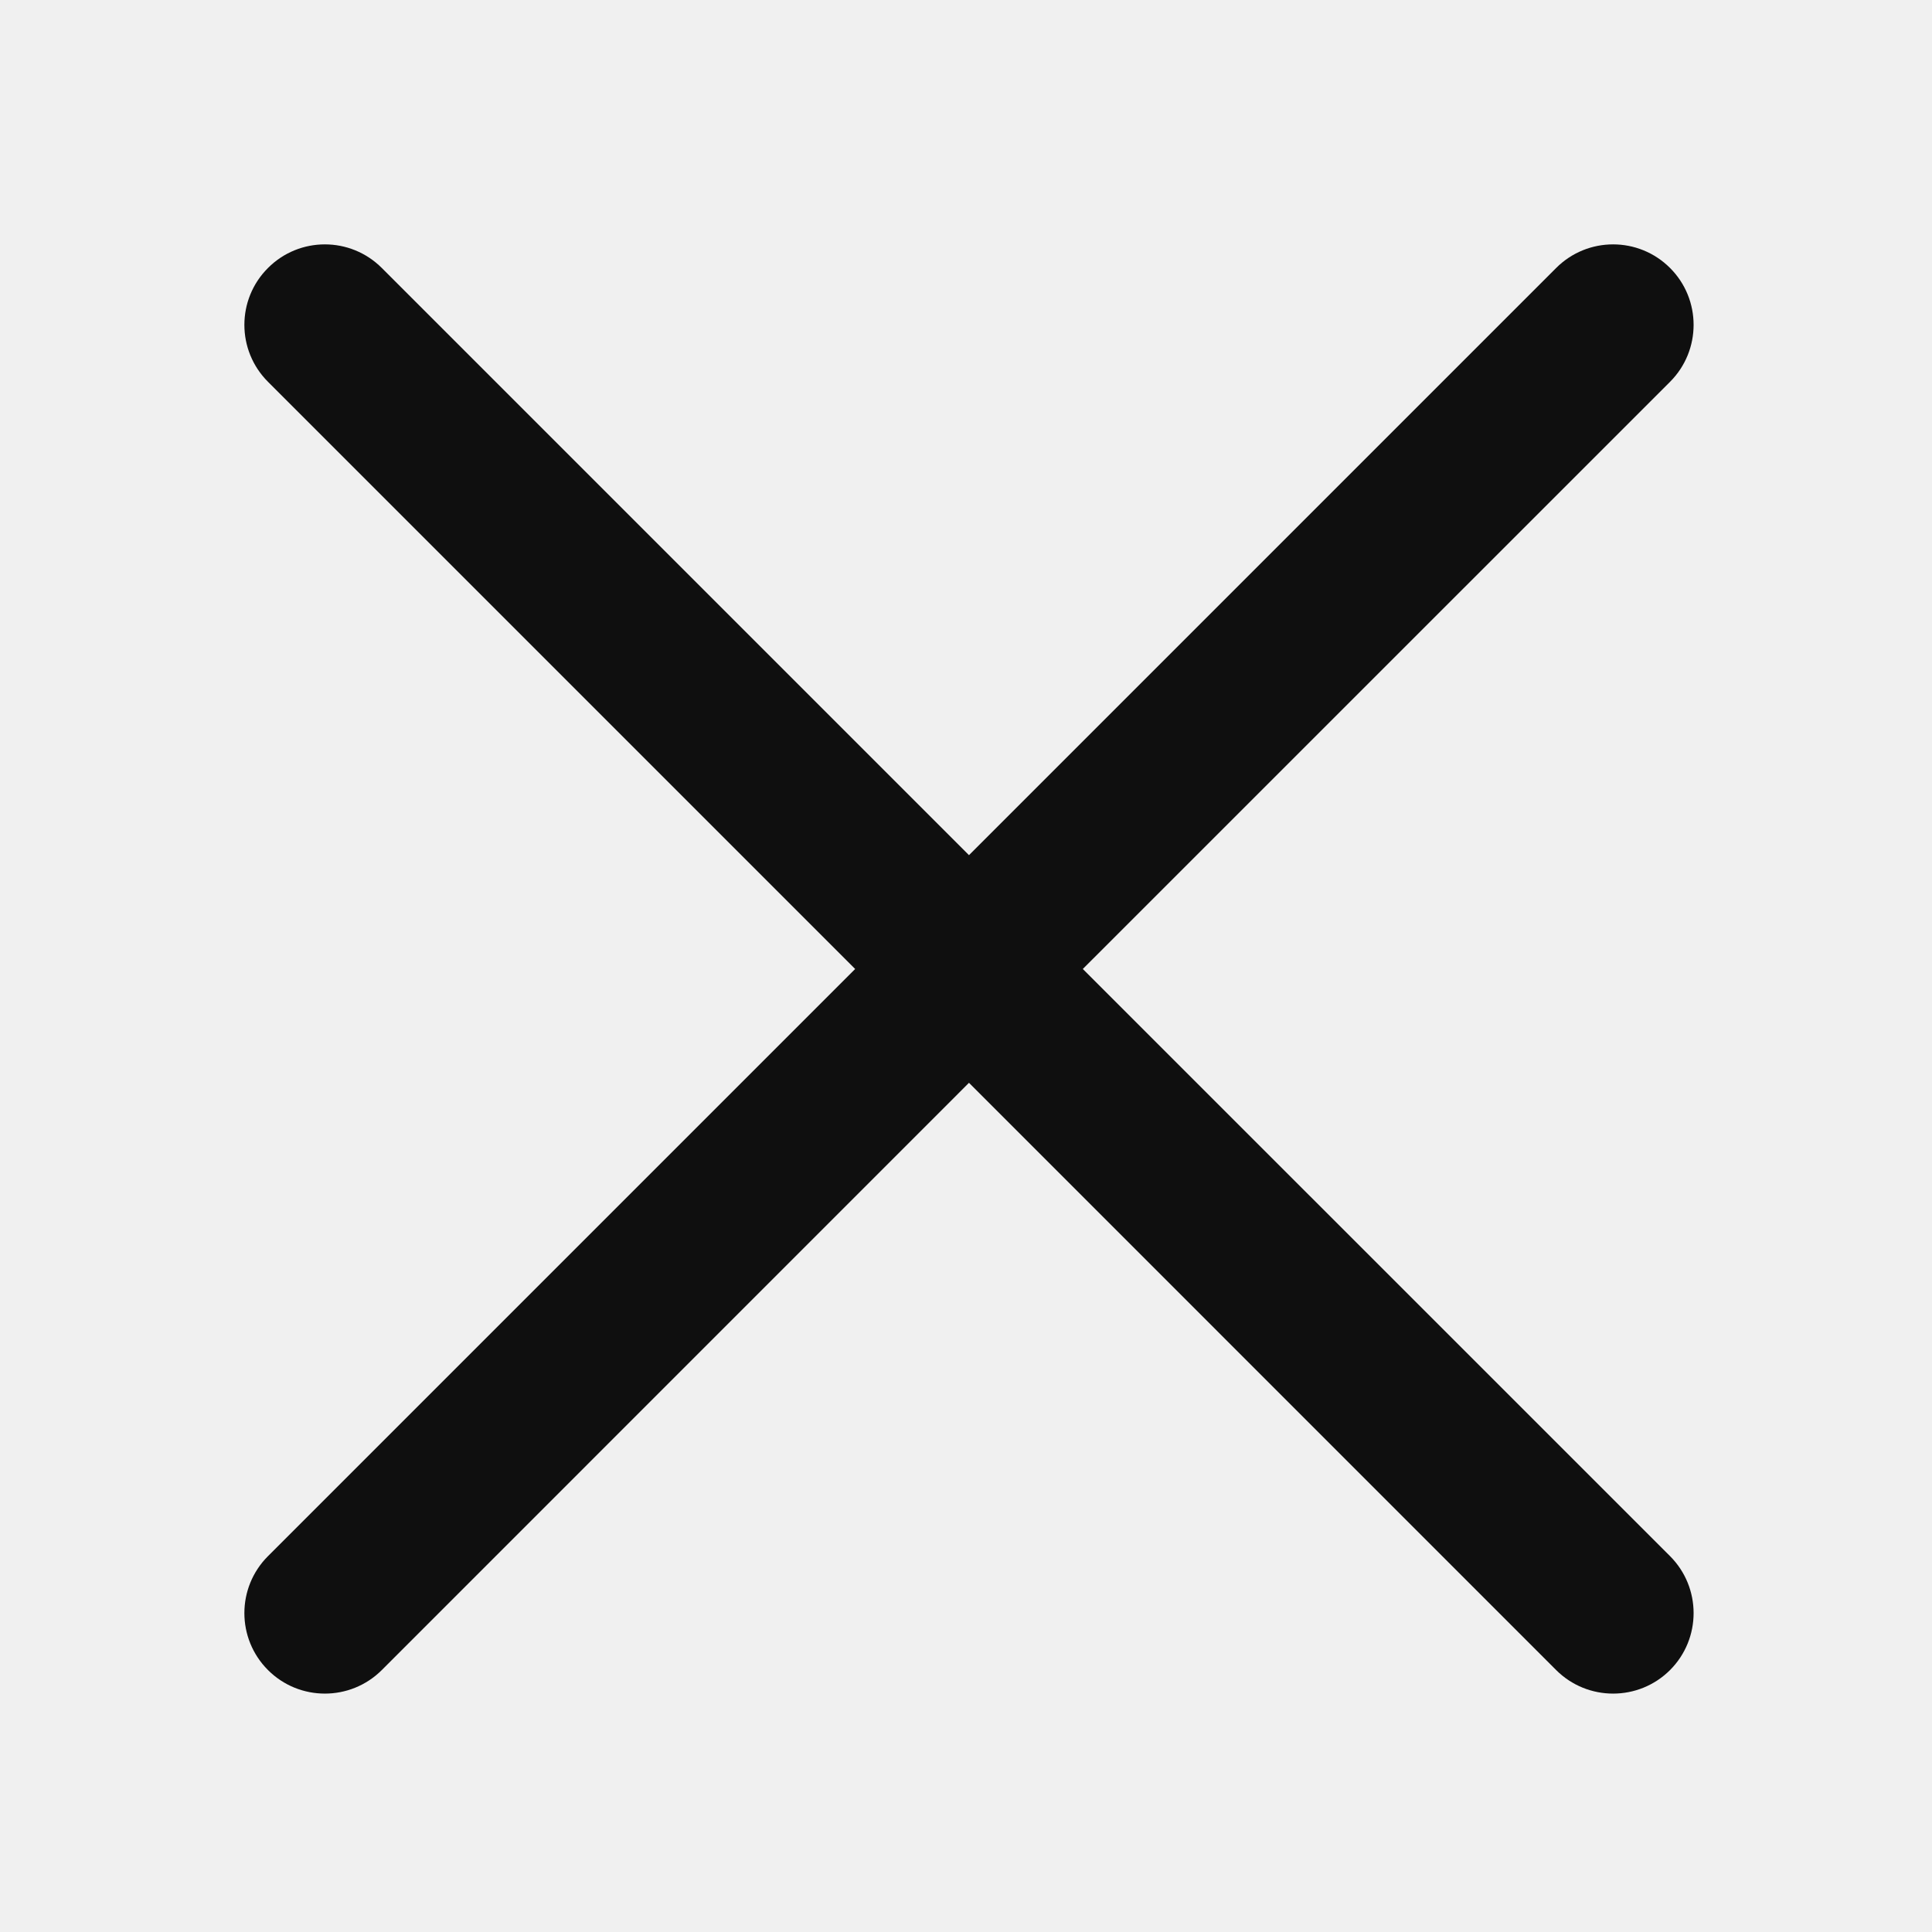
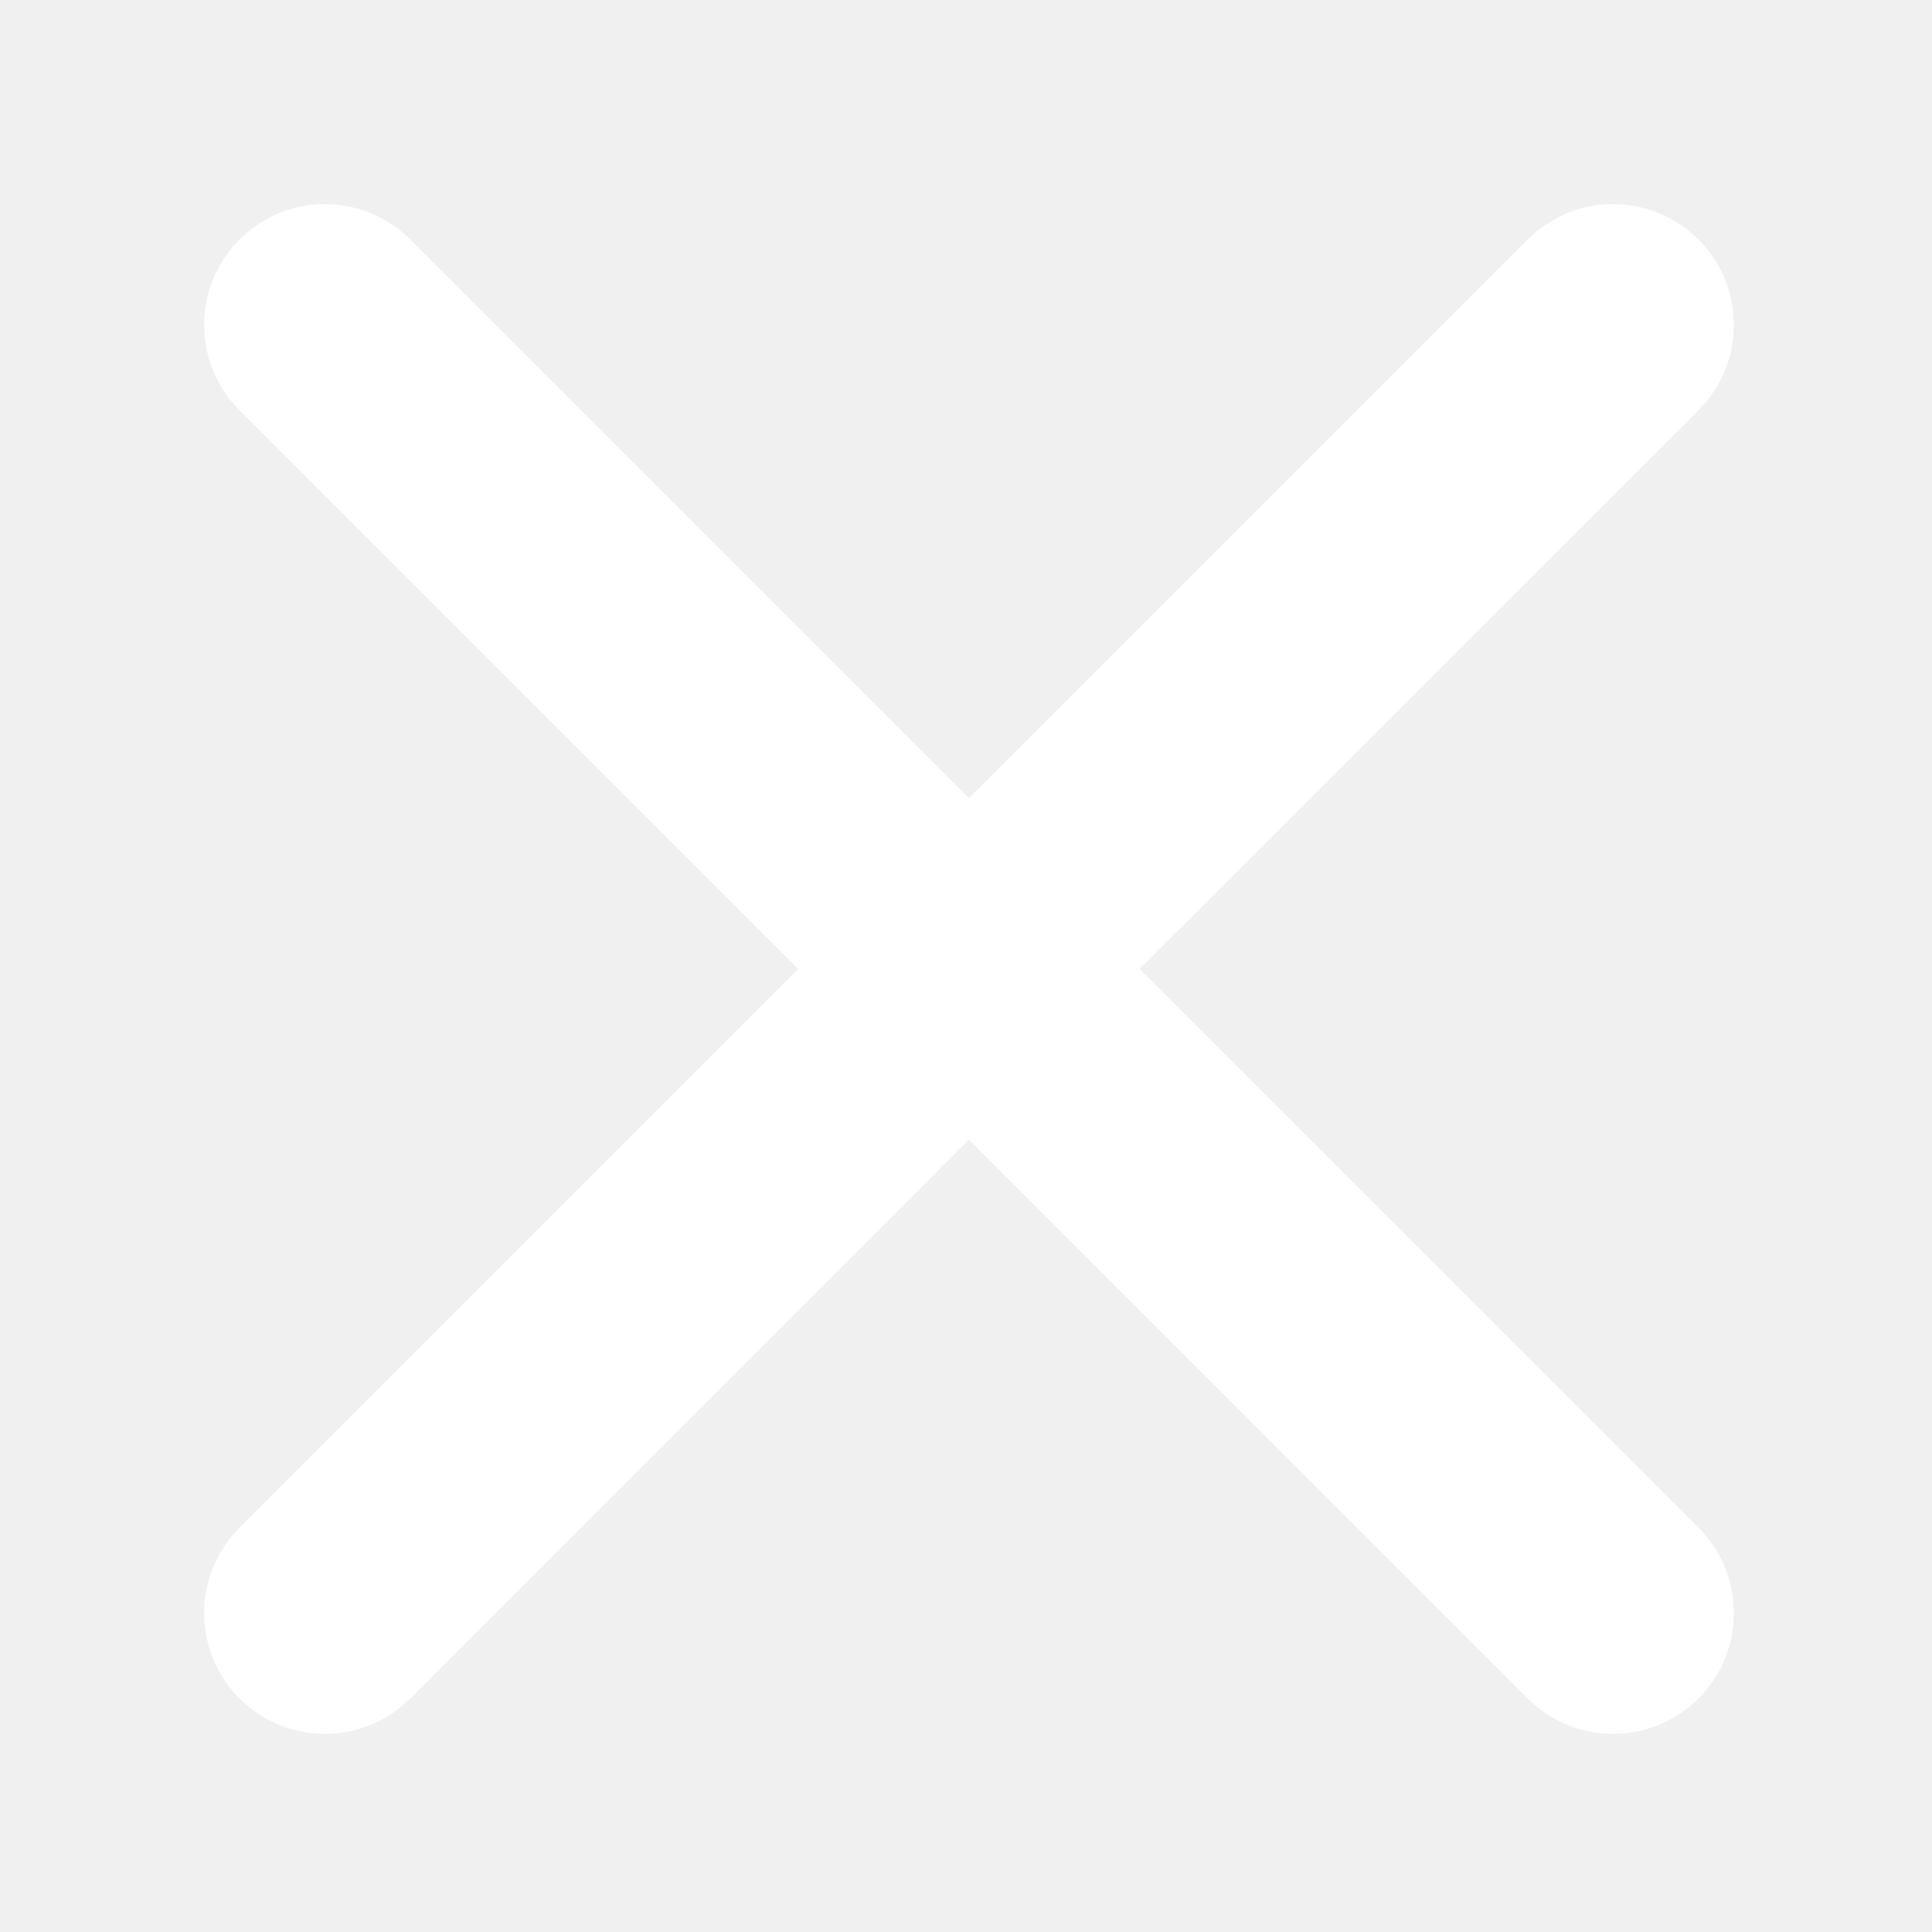
- <svg xmlns="http://www.w3.org/2000/svg" width="800px" height="800px" viewBox="0 0 24 24" fill="none">
-   <path d="M20.746 3.329C20.355 2.938 19.722 2.938 19.331 3.329L12.037 10.623L4.743 3.329C4.352 2.938 3.719 2.938 3.329 3.329C2.938 3.719 2.938 4.352 3.329 4.743L10.623 12.037L3.329 19.331C2.938 19.722 2.938 20.355 3.329 20.746C3.719 21.136 4.352 21.136 4.743 20.746L12.037 13.451L19.331 20.746C19.722 21.136 20.355 21.136 20.746 20.746C21.136 20.355 21.136 19.722 20.746 19.331L13.451 12.037L20.746 4.743C21.136 4.352 21.136 3.719 20.746 3.329Z" fill="#0F0F0F" />
+ <svg xmlns="http://www.w3.org/2000/svg" width="800px" height="800px" viewBox="0 0 24 24" fill="none" stroke="#ffffff">
+   <g id="SVGRepo_bgCarrier" stroke-width="0" />
+   <g id="SVGRepo_tracerCarrier" stroke-linecap="round" stroke-linejoin="round" />
+   <g id="SVGRepo_iconCarrier">
+     <path d="M20.746 3.329C20.355 2.938 19.722 2.938 19.331 3.329L12.037 10.623L4.743 3.329C4.352 2.938 3.719 2.938 3.329 3.329C2.938 3.719 2.938 4.352 3.329 4.743L10.623 12.037L3.329 19.331C2.938 19.722 2.938 20.355 3.329 20.746C3.719 21.136 4.352 21.136 4.743 20.746L12.037 13.451L19.331 20.746C19.722 21.136 20.355 21.136 20.746 20.746C21.136 20.355 21.136 19.722 20.746 19.331L13.451 12.037L20.746 4.743C21.136 4.352 21.136 3.719 20.746 3.329Z" fill="#ffffff" />
+   </g>
</svg>
